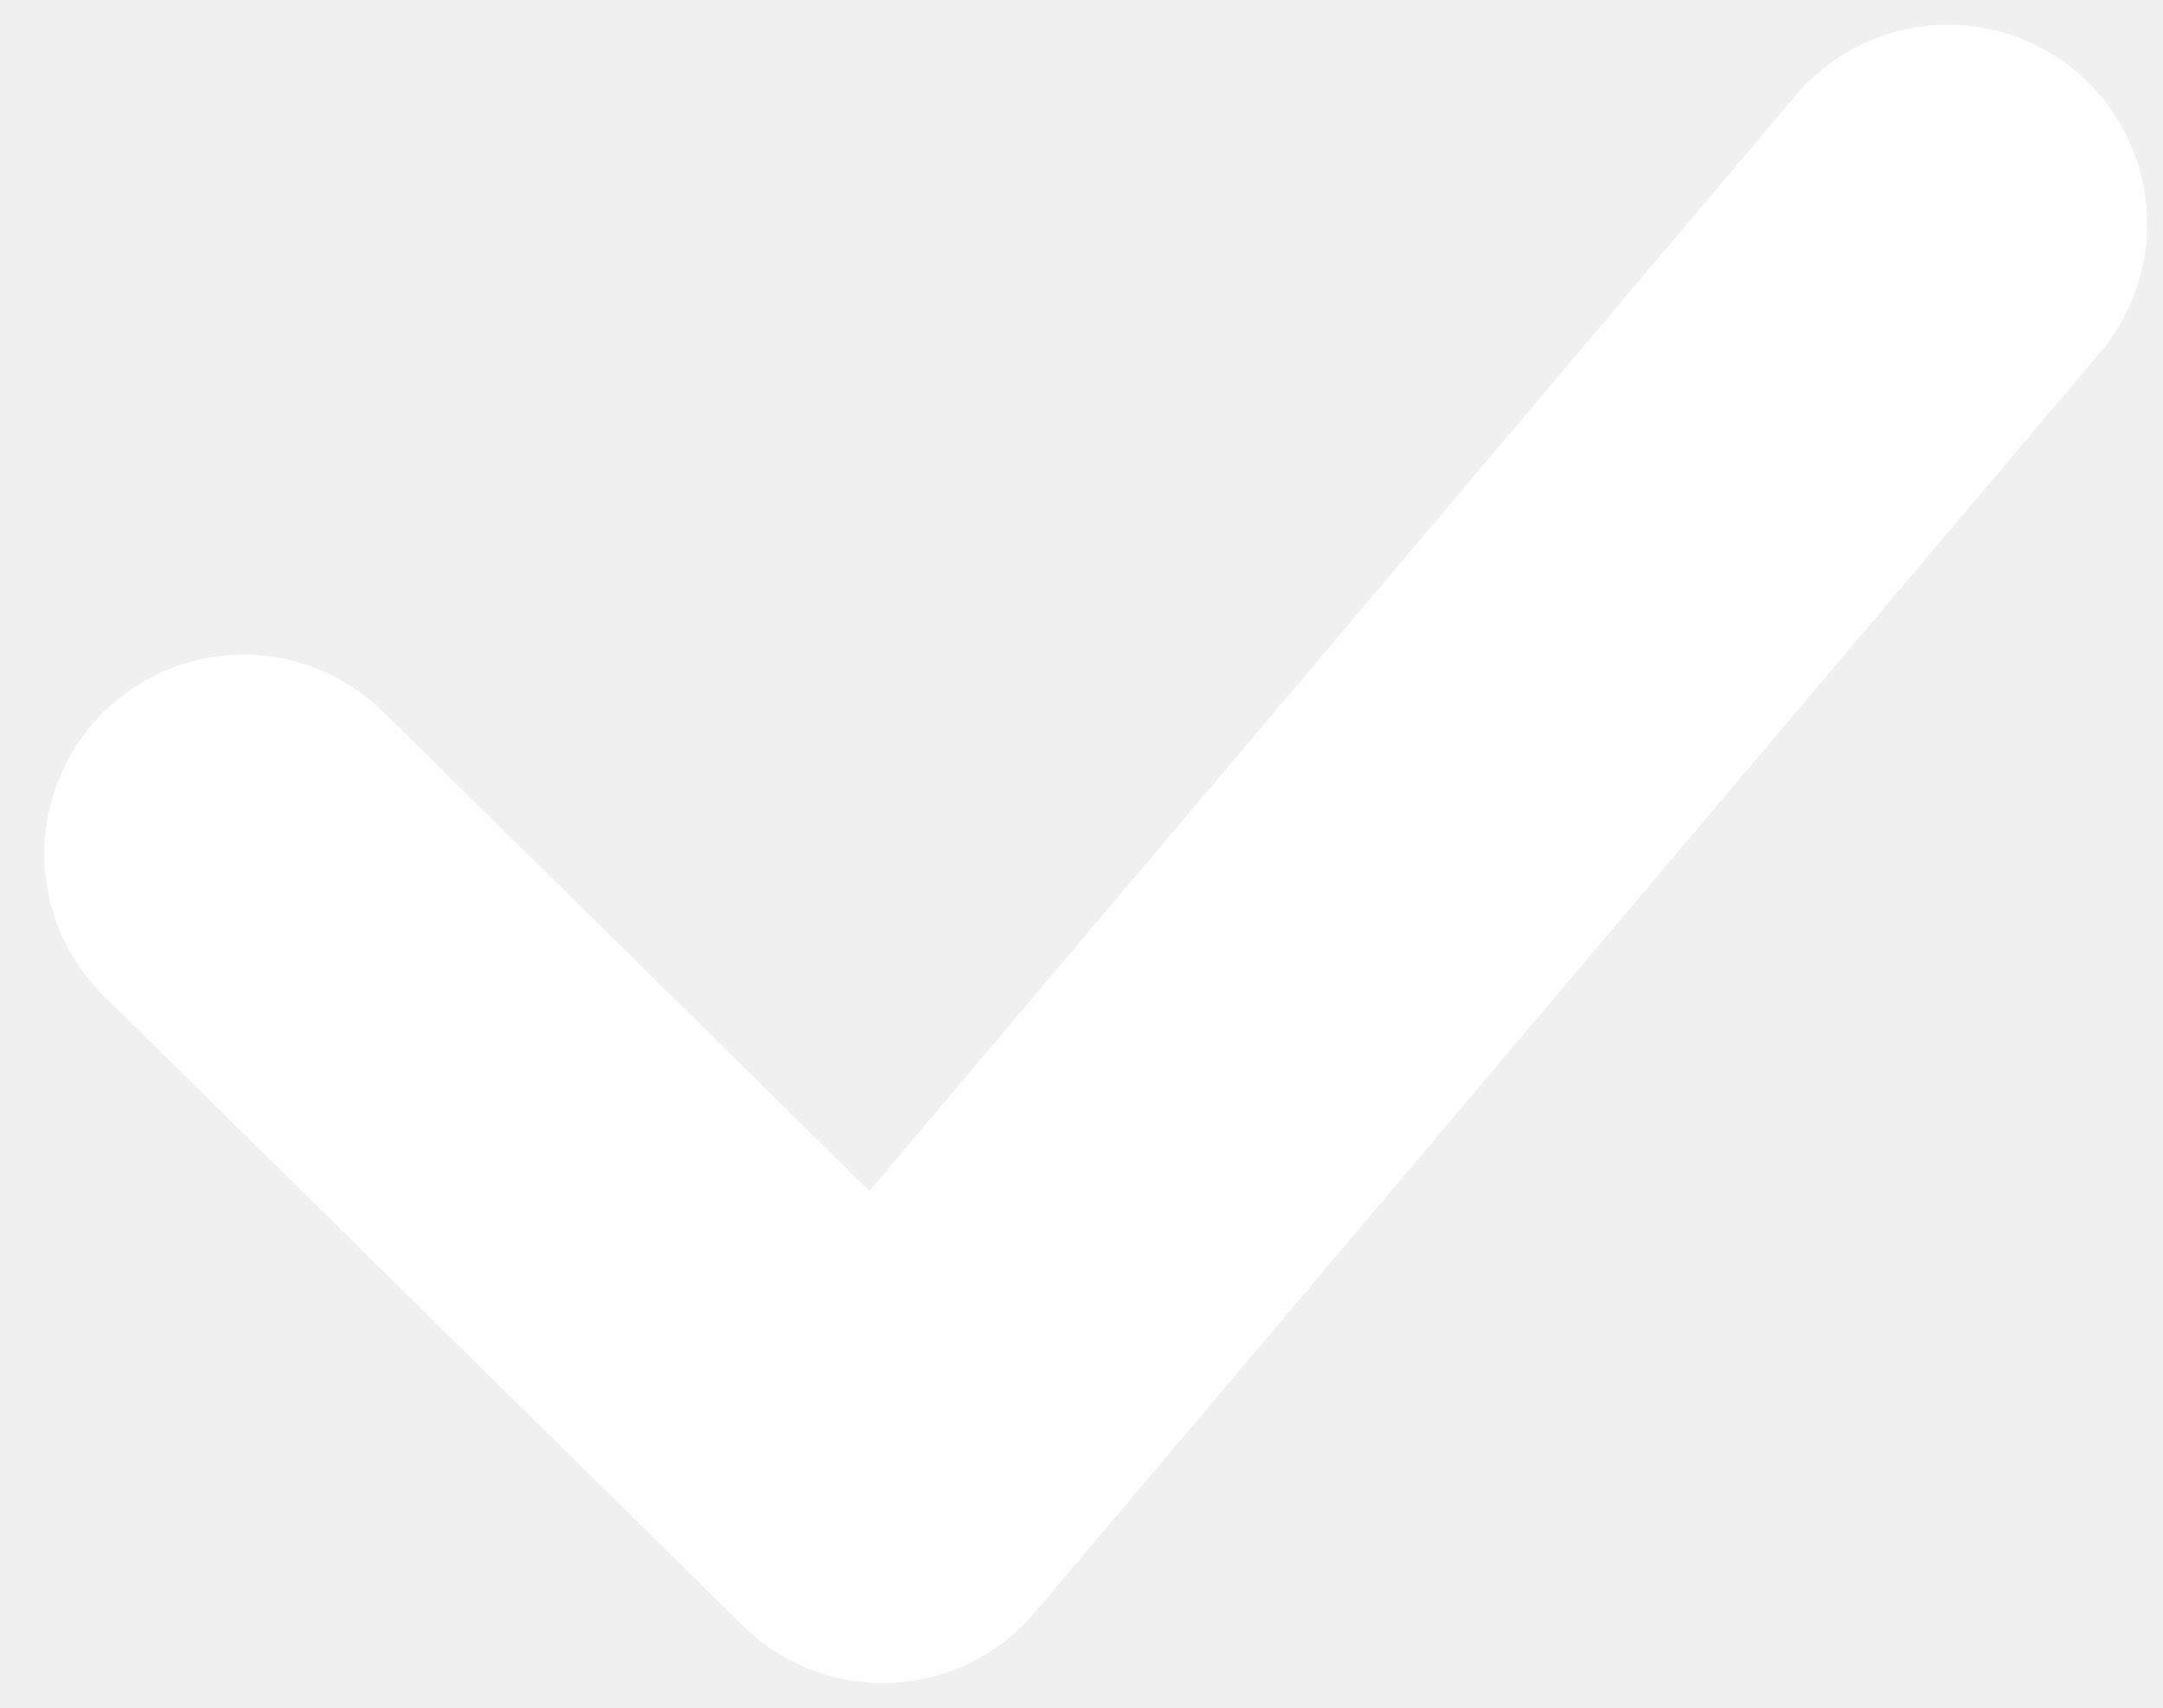
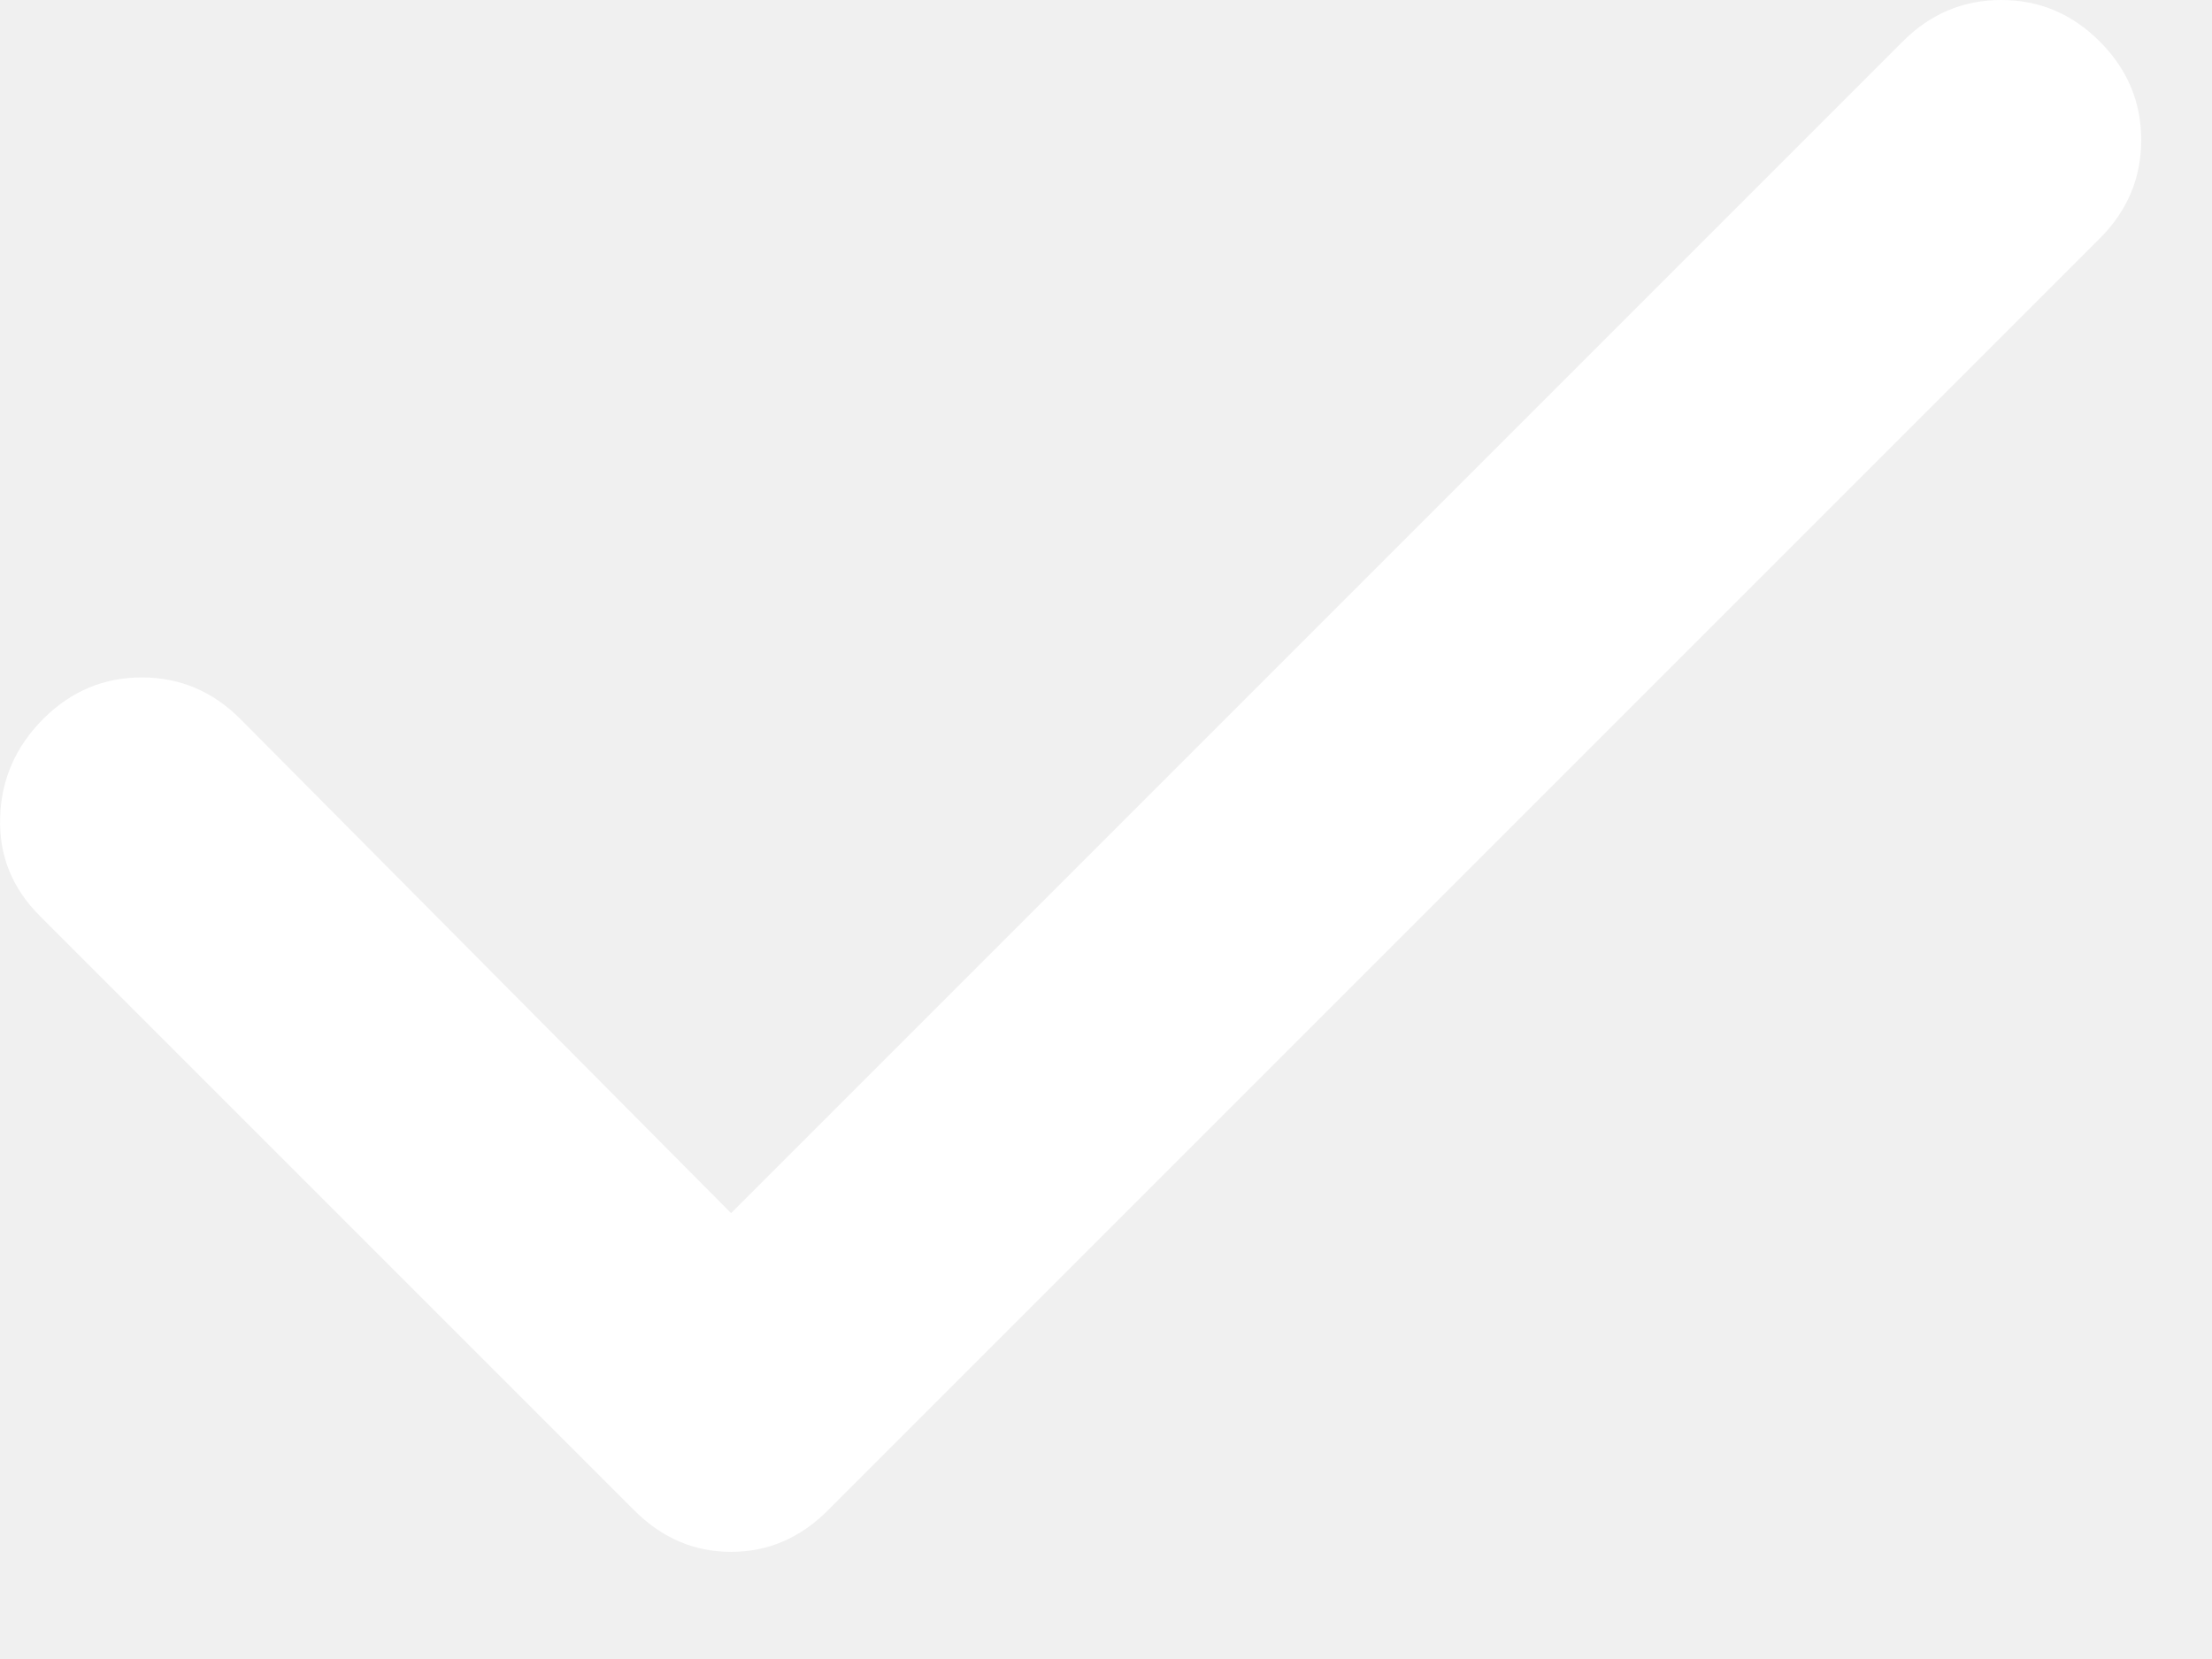
- <svg xmlns="http://www.w3.org/2000/svg" width="38" height="30" viewBox="0 0 38 30" fill="none">
-   <path d="M4.278 15L15.507 26.066L34.222 3.934" stroke="white" stroke-width="7" stroke-linecap="round" stroke-linejoin="round" />
+ <svg xmlns="http://www.w3.org/2000/svg" width="16" height="12" viewBox="0 0 16 12" fill="none">
+   <path d="M5.288 8.775L13.763 0.3C13.963 0.1 14.2 0 14.476 0C14.751 0 14.988 0.1 15.188 0.3C15.388 0.5 15.488 0.738 15.488 1.012C15.488 1.288 15.388 1.525 15.188 1.725L5.988 10.925C5.788 11.125 5.555 11.225 5.288 11.225C5.021 11.225 4.788 11.125 4.588 10.925L0.288 6.625C0.088 6.425 -0.008 6.188 0.001 5.912C0.009 5.638 0.113 5.4 0.313 5.2C0.513 5 0.75 4.9 1.026 4.9C1.3 4.9 1.538 5 1.738 5.2L5.288 8.775Z" fill="white" />
</svg>
